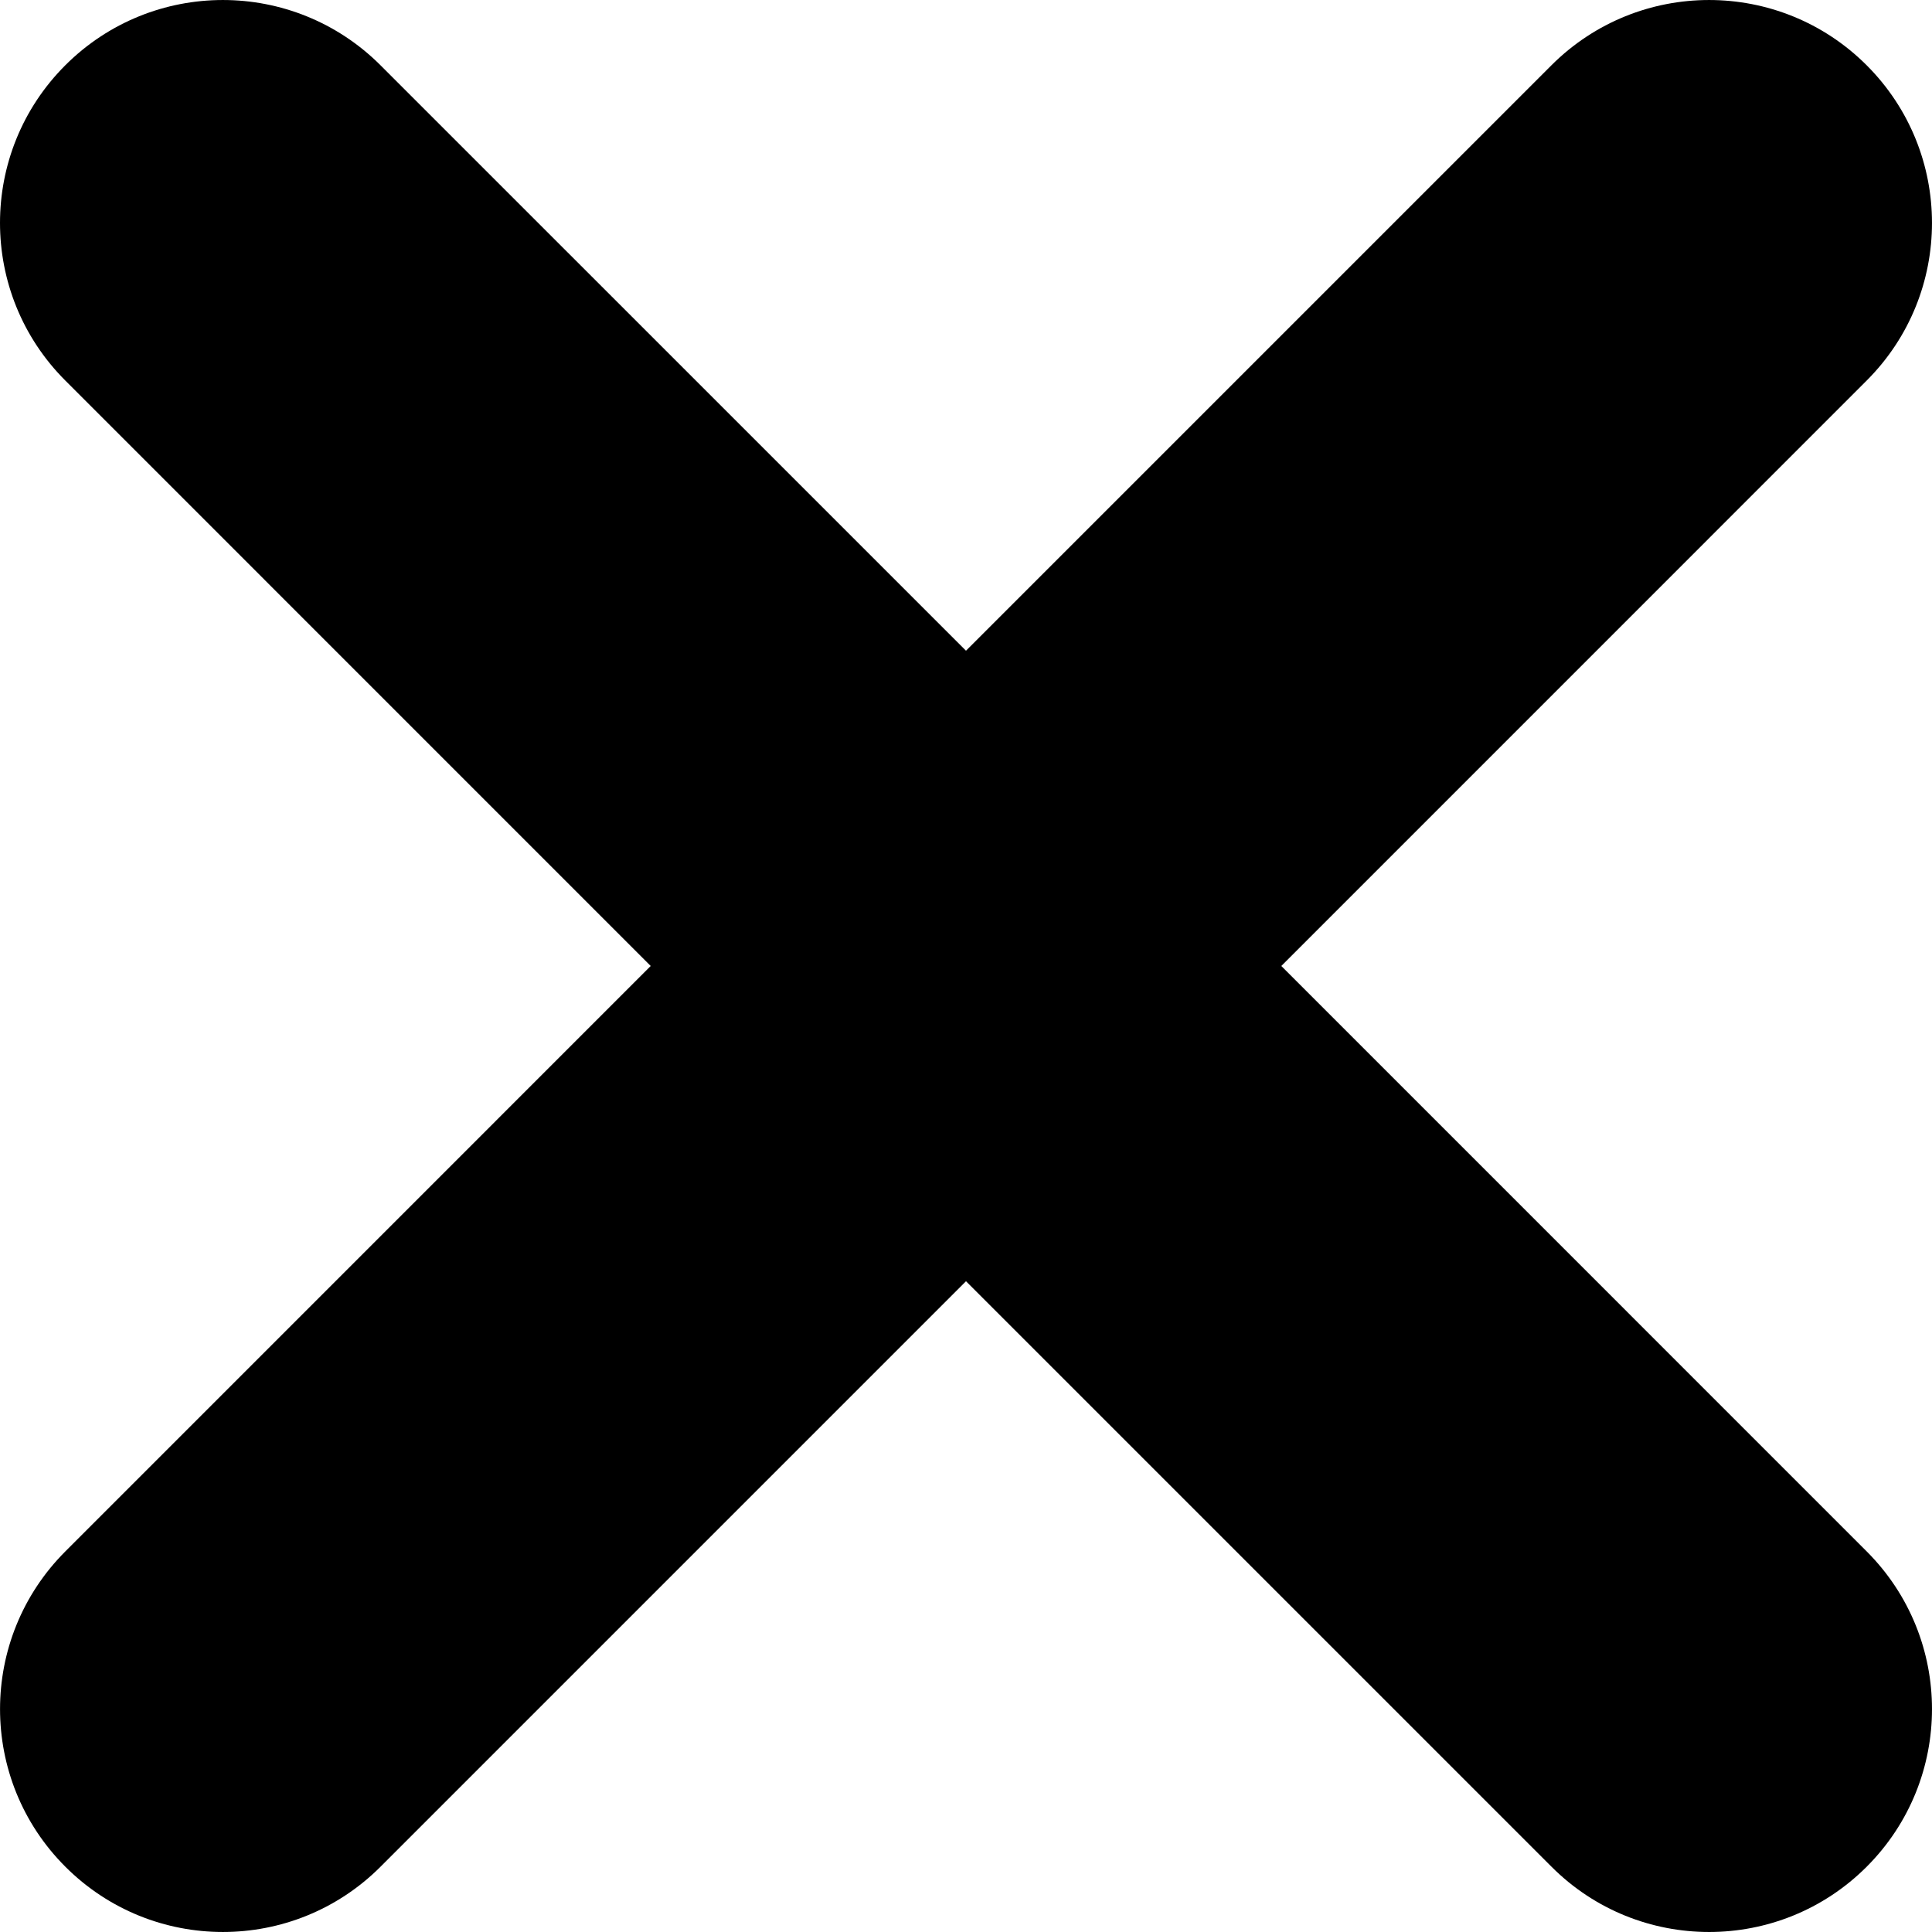
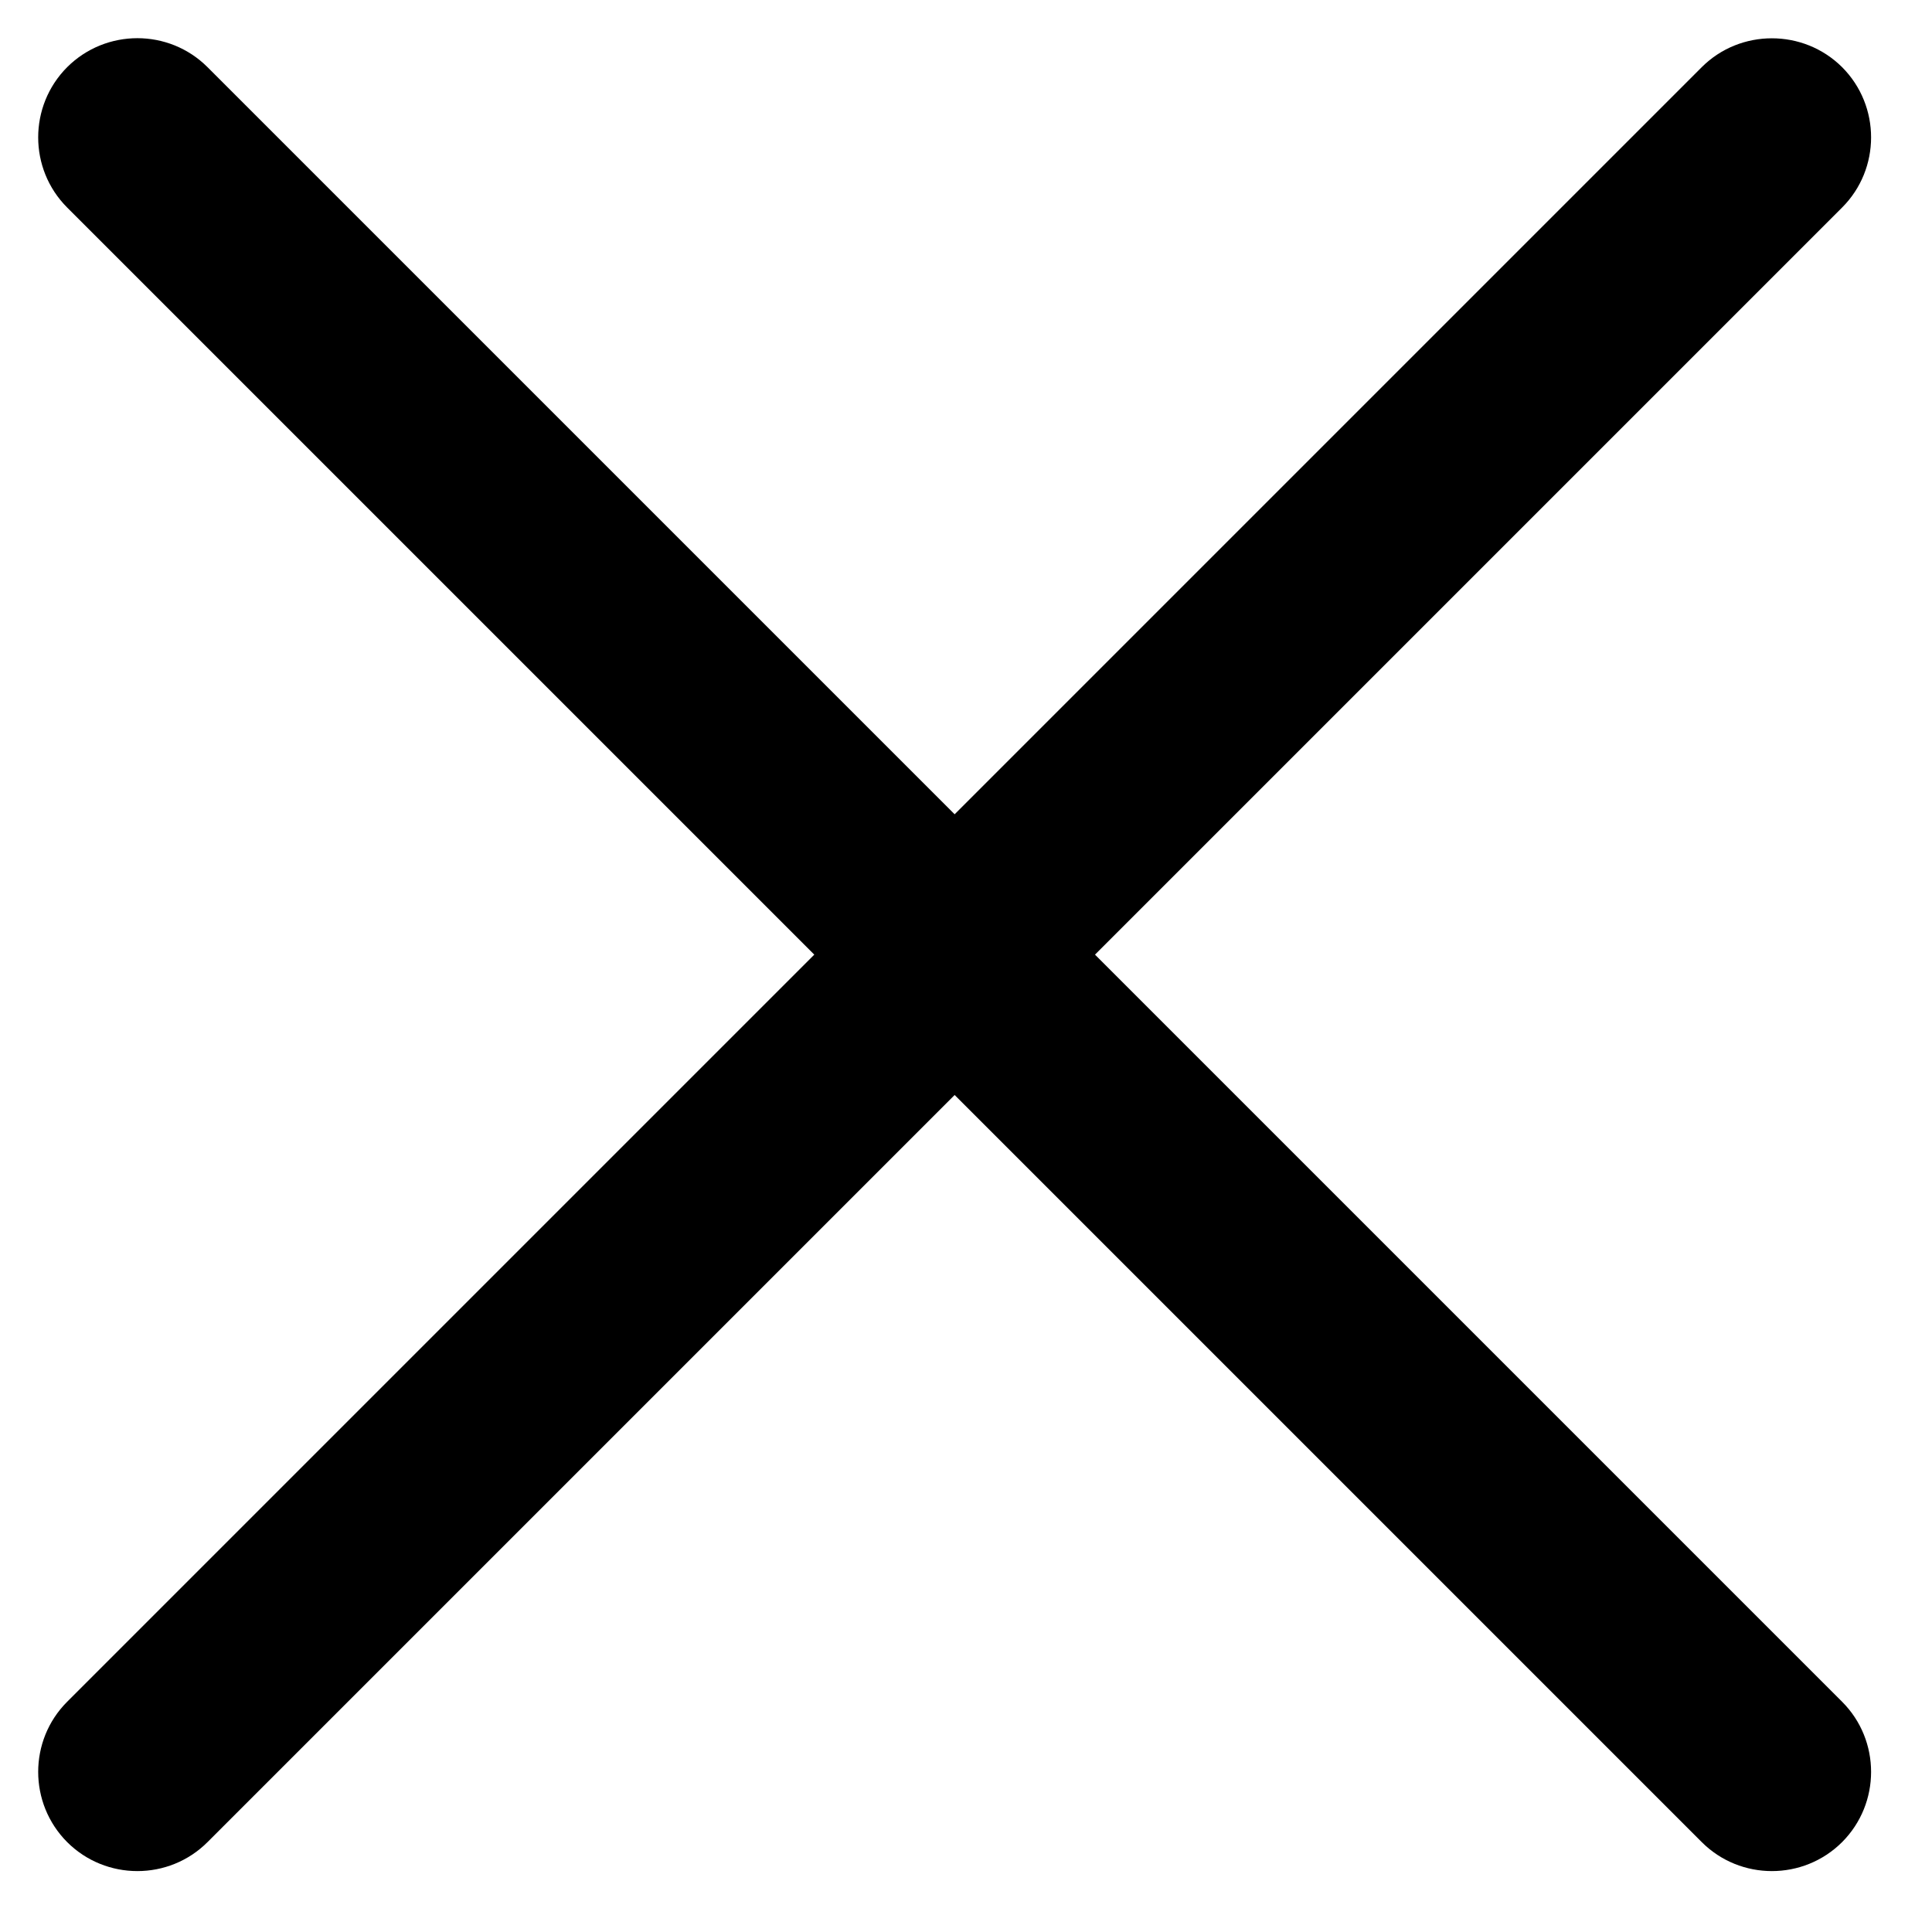
- <svg xmlns="http://www.w3.org/2000/svg" version="1.1" id="Capa_1" x="0px" y="0px" width="348.333px" height="348.334px" viewBox="0 0 348.333 348.334" style="enable-background:new 0 0 348.333 348.334;" xml:space="preserve">
-   <g>
-     <path d="M336.559,68.611L231.016,174.165l105.543,105.549c15.699,15.705,15.699,41.145,0,56.85   c-7.844,7.844-18.128,11.769-28.407,11.769c-10.296,0-20.581-3.919-28.419-11.769L174.167,231.003L68.609,336.563   c-7.843,7.844-18.128,11.769-28.416,11.769c-10.285,0-20.563-3.919-28.413-11.769c-15.699-15.698-15.699-41.139,0-56.85   l105.54-105.549L11.774,68.611c-15.699-15.699-15.699-41.145,0-56.844c15.696-15.687,41.127-15.687,56.829,0l105.563,105.554   L279.721,11.767c15.705-15.687,41.139-15.687,56.832,0C352.258,27.466,352.258,52.912,336.559,68.611z" />
-   </g>
-   <g>
- </g>
-   <g>
- </g>
-   <g>
- </g>
-   <g>
- </g>
-   <g>
- </g>
-   <g>
- </g>
-   <g>
- </g>
-   <g>
- </g>
-   <g>
- </g>
-   <g>
- </g>
-   <g>
- </g>
-   <g>
- </g>
-   <g>
- </g>
-   <g>
- </g>
-   <g>
- </g>
+ <svg xmlns="http://www.w3.org/2000/svg" width="17" height="17" viewBox="0 0 17 17" fill="none">
+   <path d="M15.591 0.337C15.814 0.337 16.038 0.421 16.209 0.591C16.549 0.932 16.549 1.486 16.209 1.826L9.635 8.4L16.209 14.974C16.549 15.314 16.549 15.868 16.209 16.209C15.868 16.549 15.314 16.549 14.974 16.209L8.4 9.635L1.826 16.209C1.486 16.549 0.932 16.549 0.591 16.209C0.251 15.868 0.251 15.314 0.591 14.974L7.165 8.4L0.591 1.826C0.251 1.486 0.251 0.932 0.591 0.591C0.932 0.251 1.486 0.251 1.826 0.591L8.4 7.165L14.974 0.591C15.144 0.421 15.368 0.337 15.591 0.337Z" fill="black" />
</svg>
